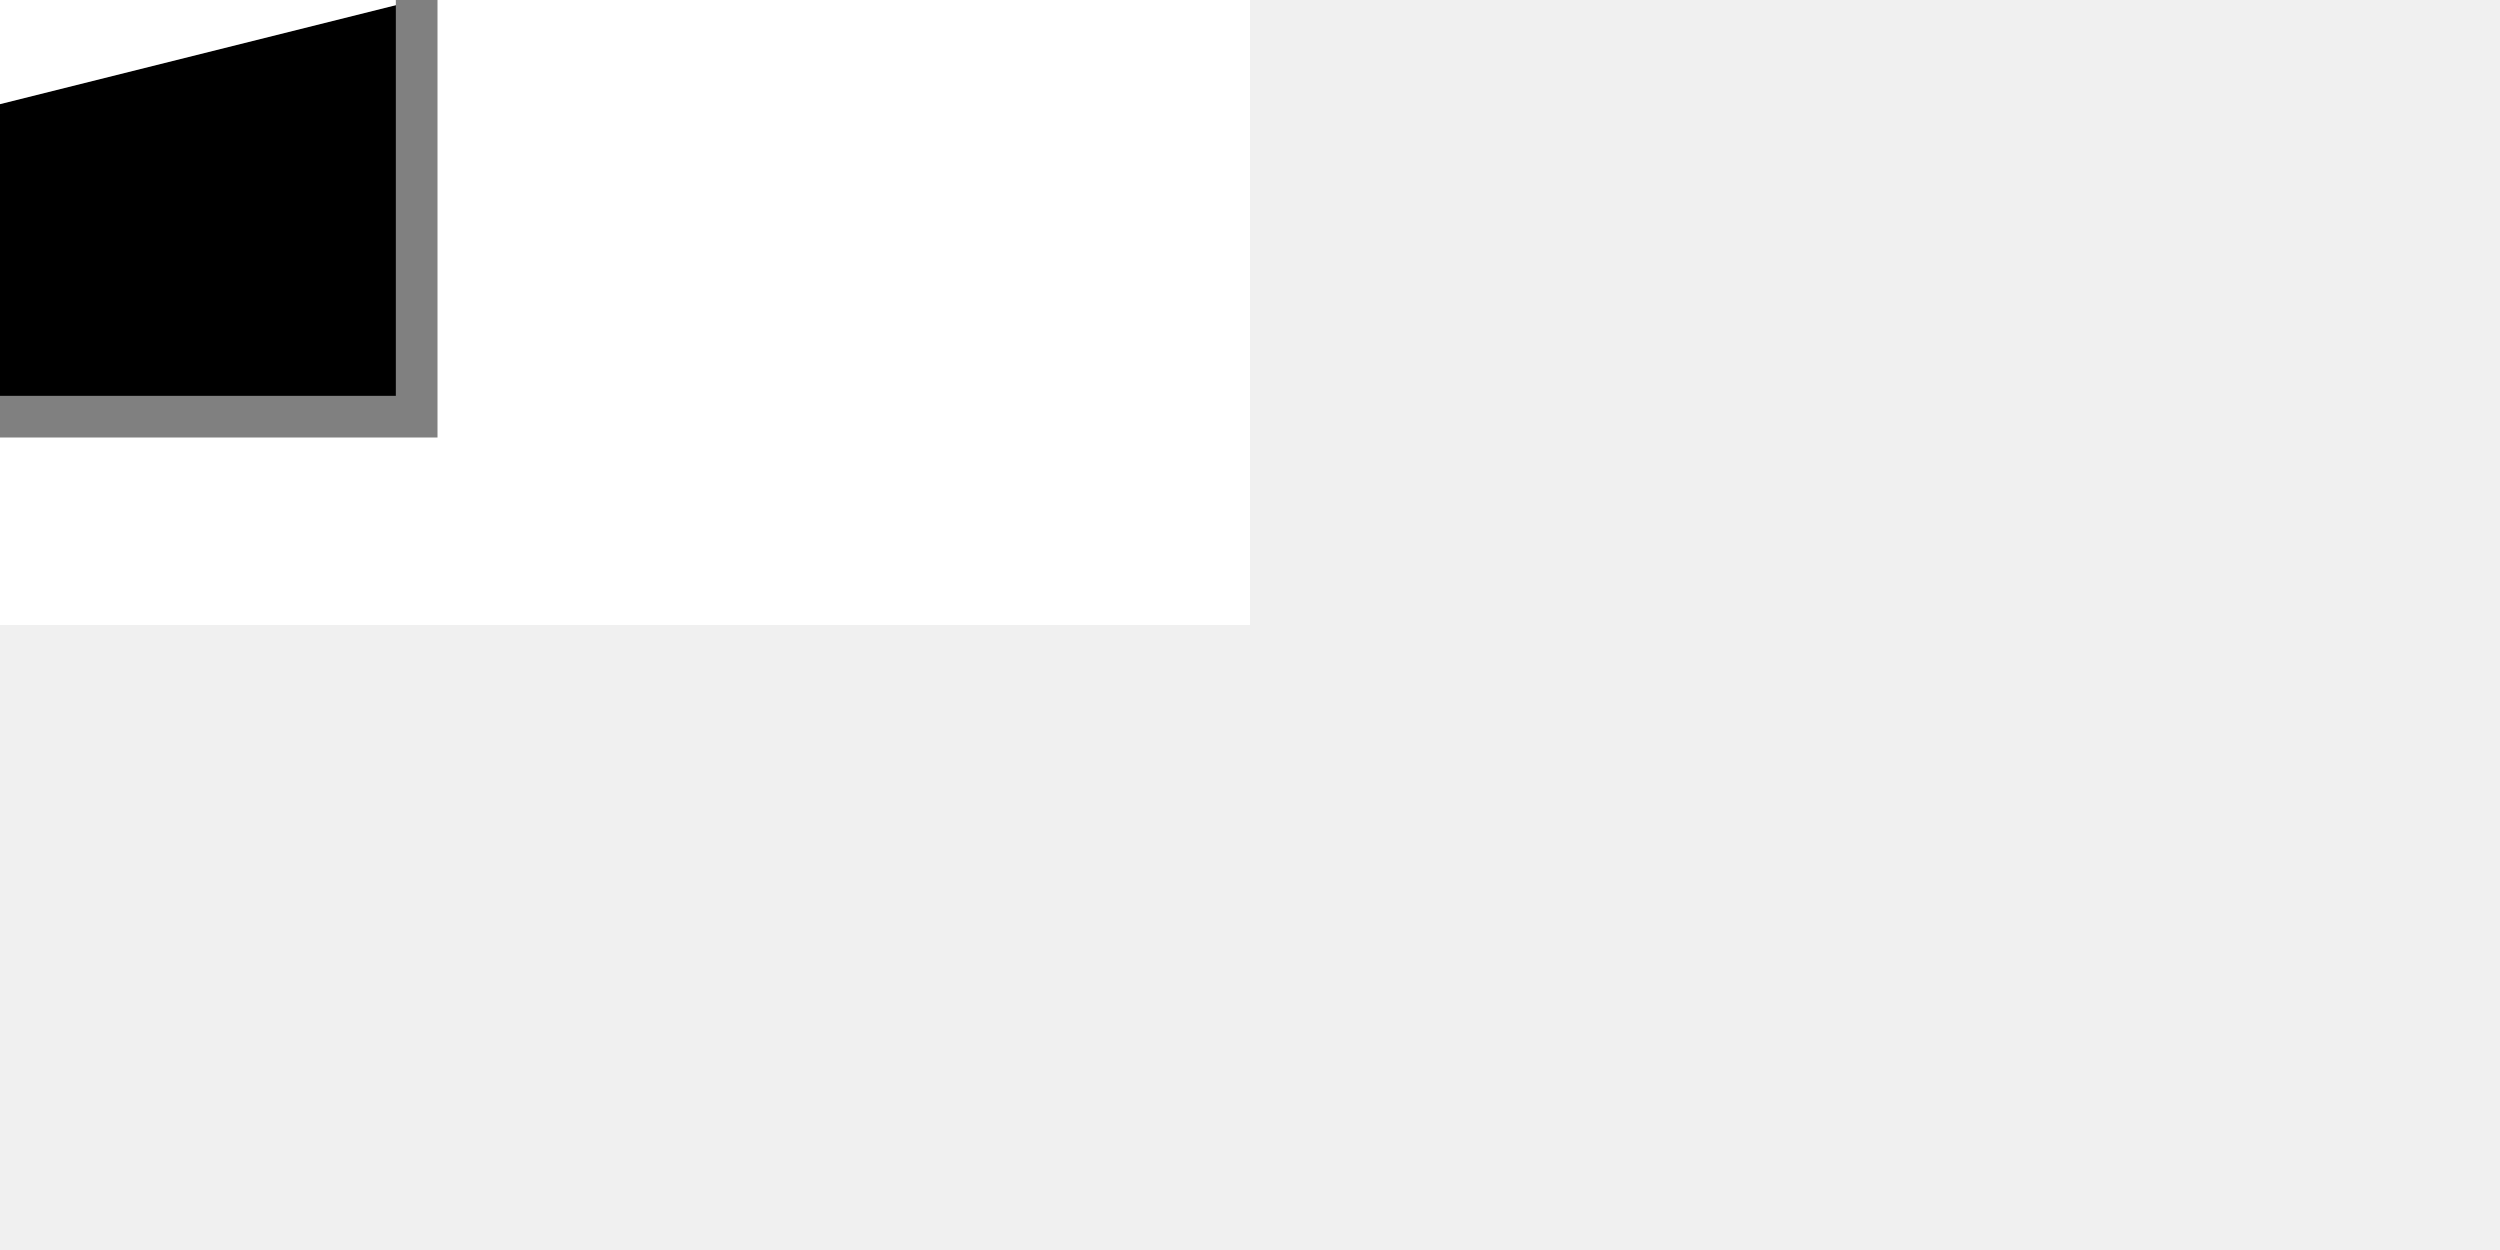
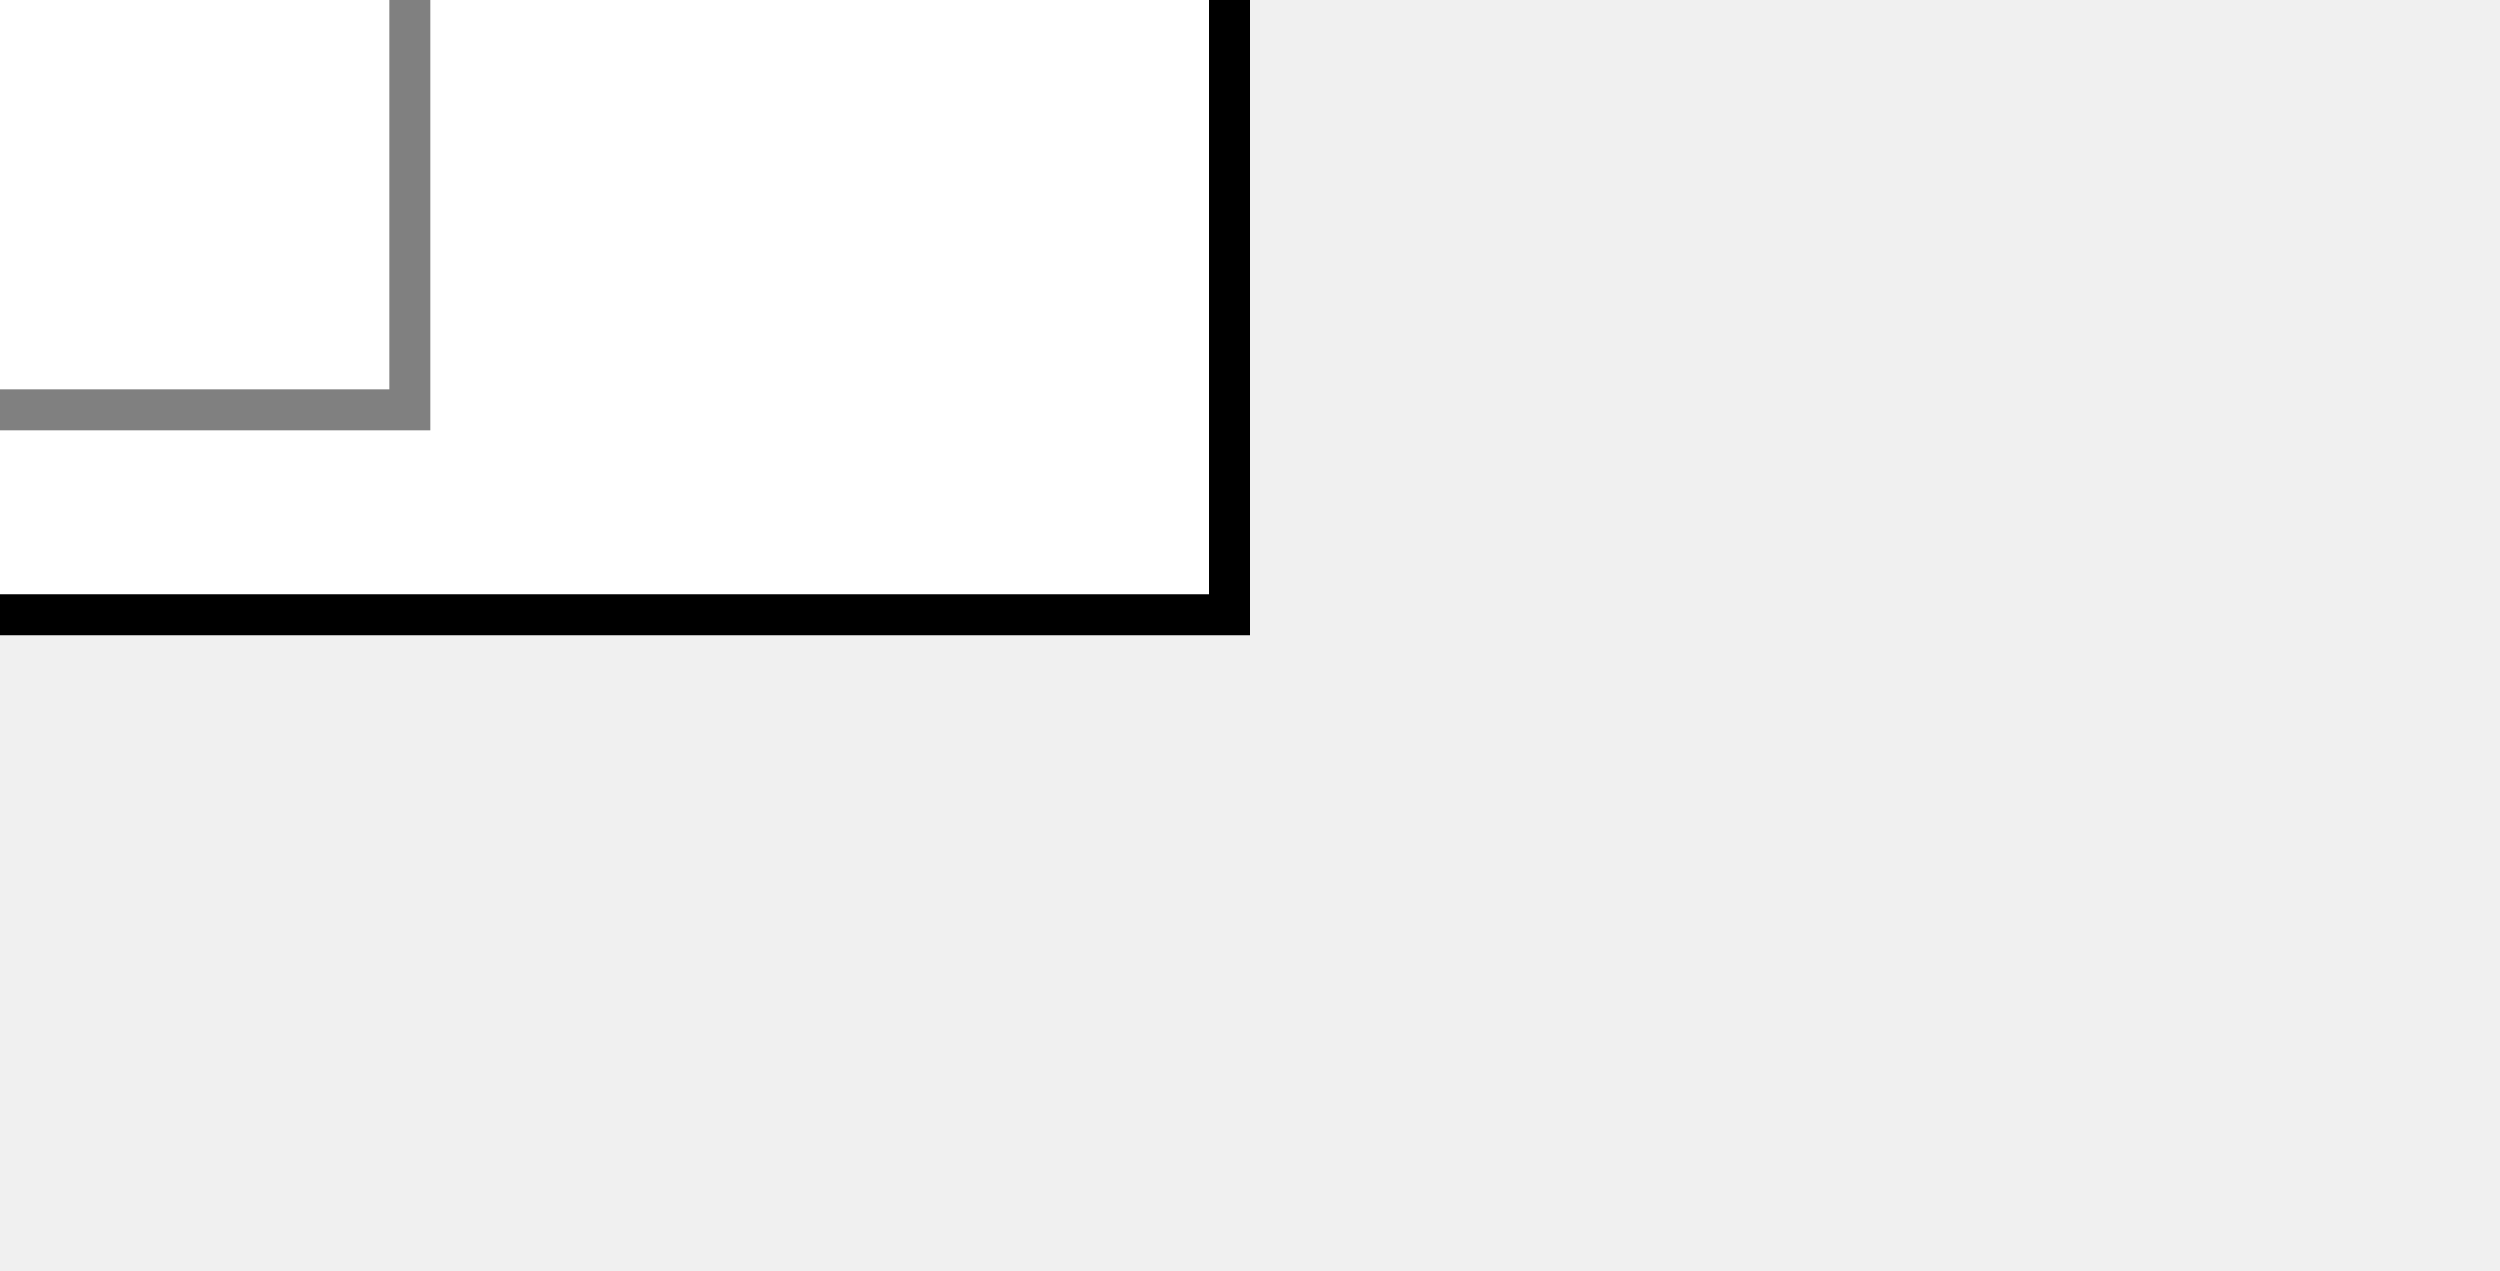
- <svg>
-   <rect x="-30" y="-15" width="60" height="30" style="fill:white" />
-   <polyline points="-30,-10, -10,-10, -10,0" style="stroke:grey" />
-   <polyline points="-30,10, 10,10, 10,0" style="stroke:grey" />
+ <svg x="-30" y="-15" style="overflow: visible">
+   <rect x="-30" y="-15" width="60" height="30" style="fill:white;stroke:black" />
+   <polyline points="-30,-10, -10,-10, -10,0" style="stroke:grey;fill:none" />
+   <polyline points="-30,10, 10,10, 10,0" style="stroke:grey;fill:none" />
</svg>
